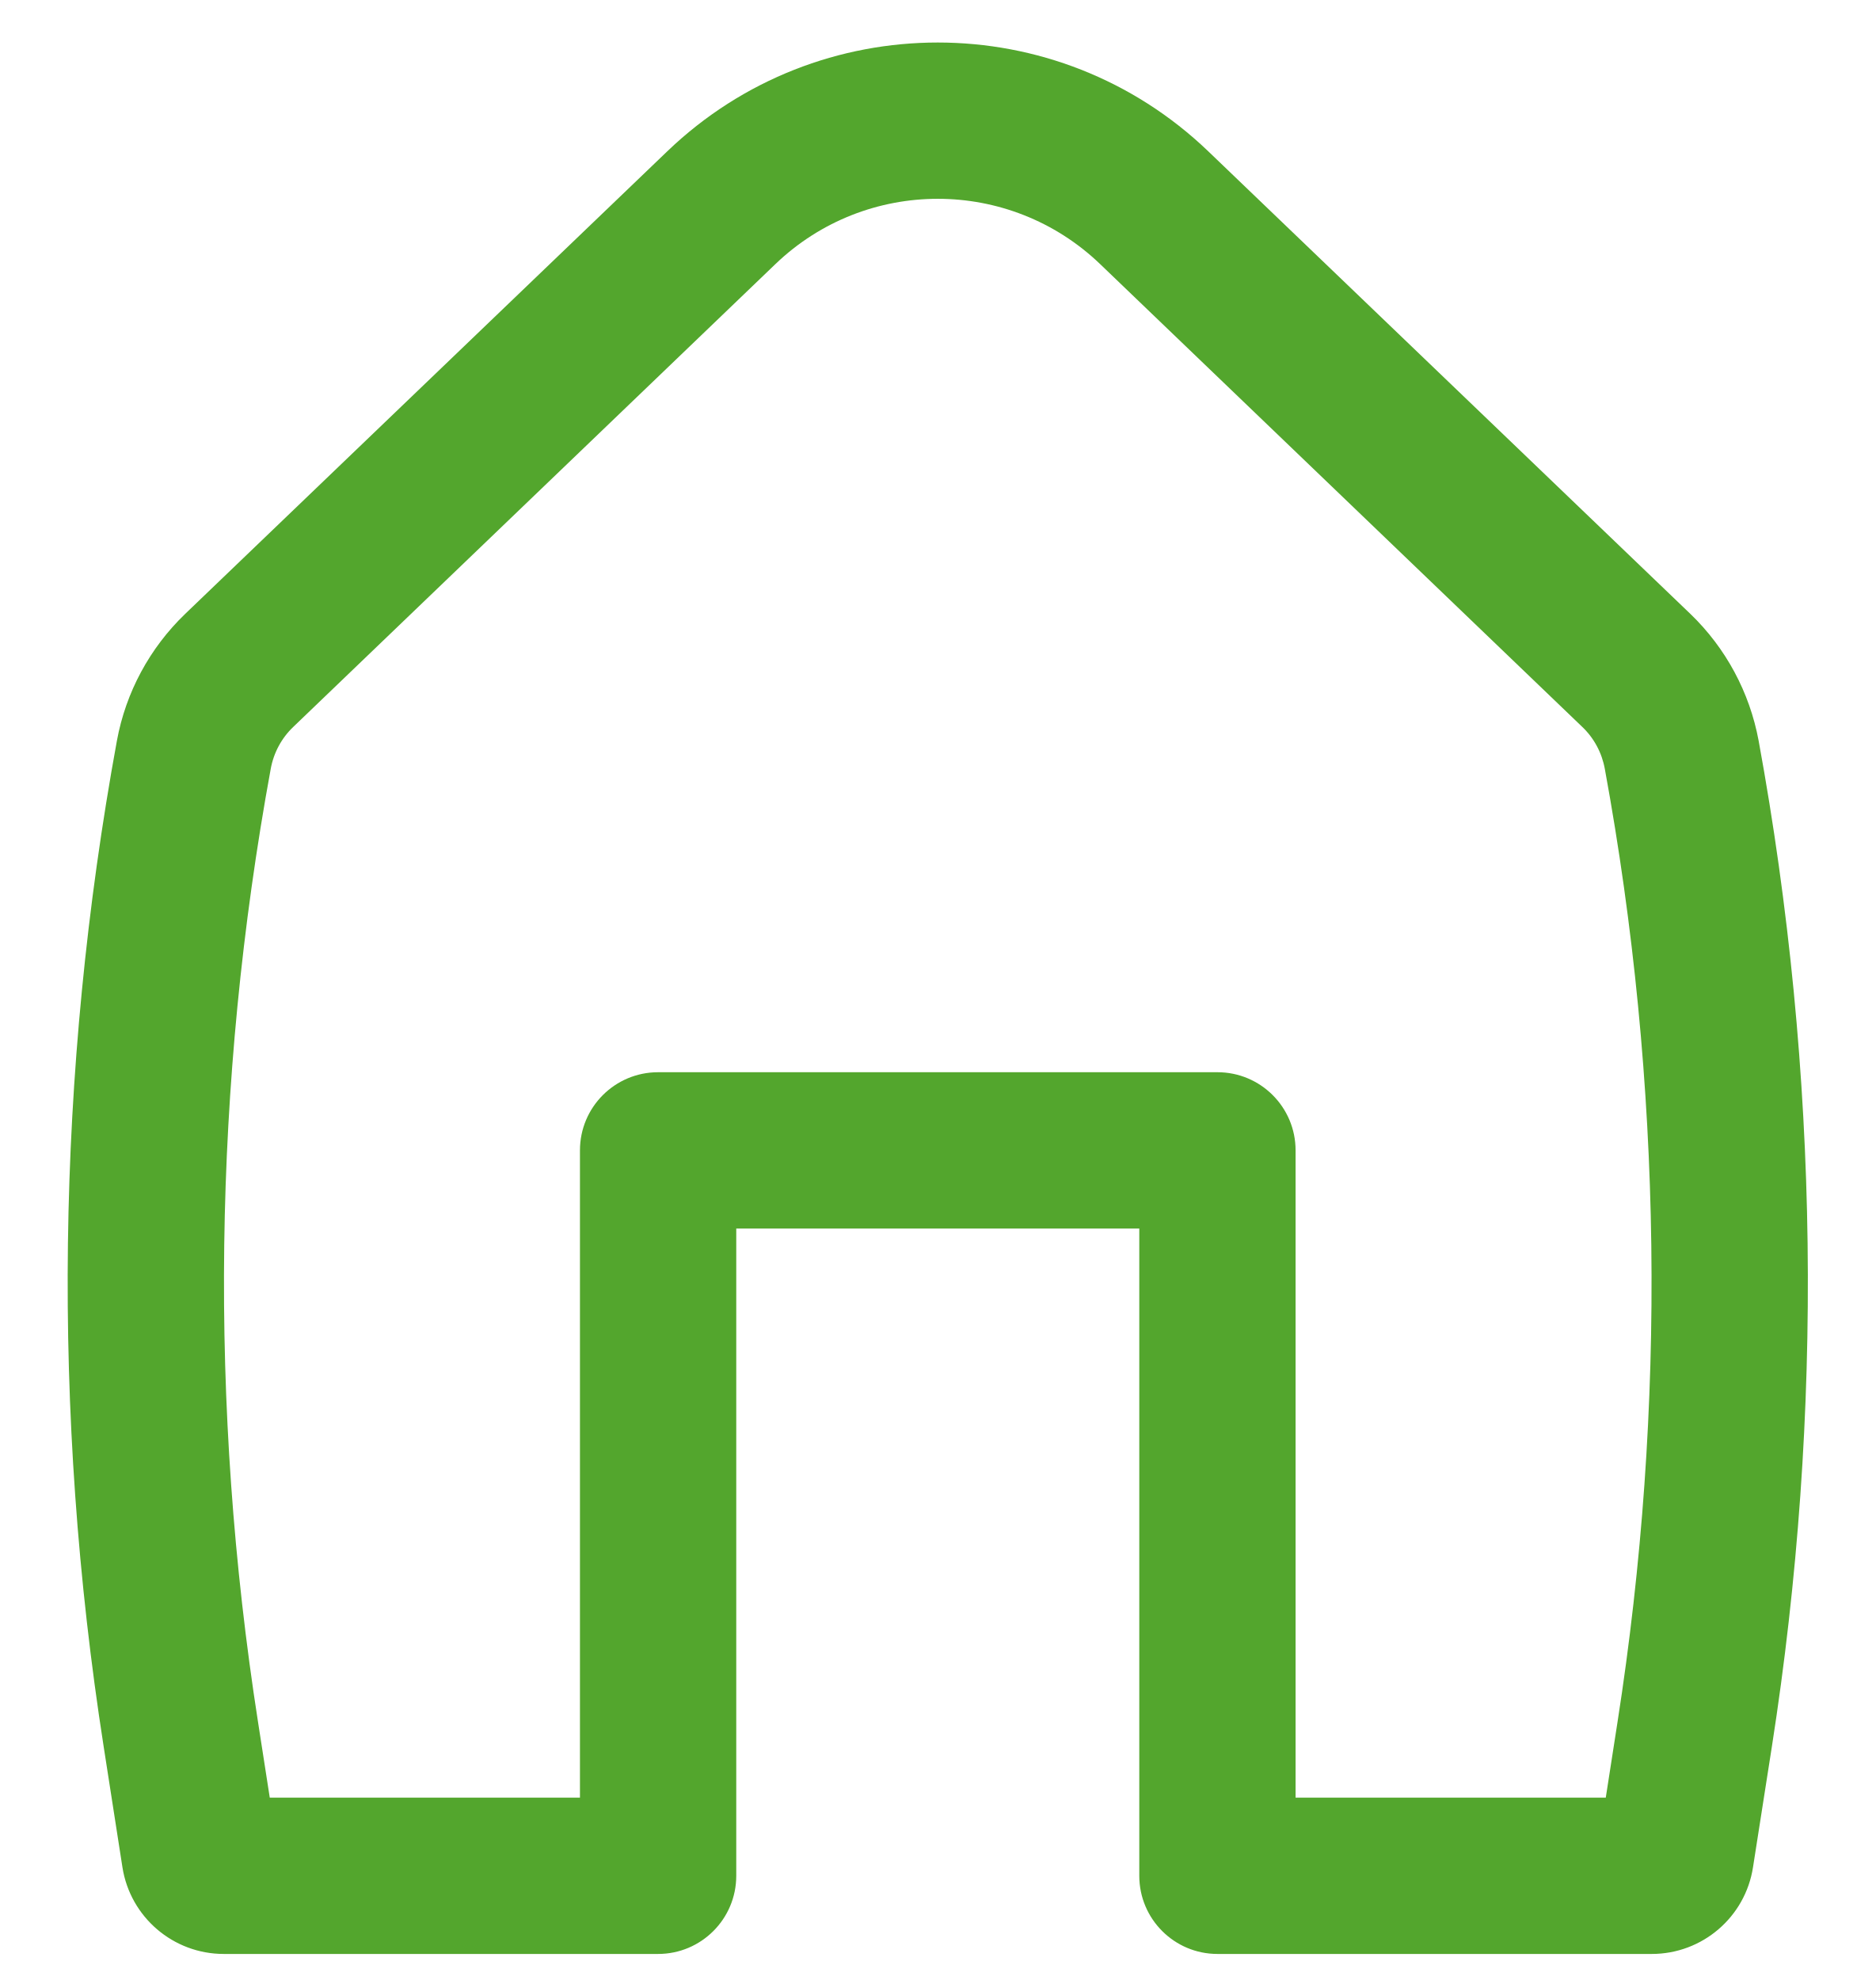
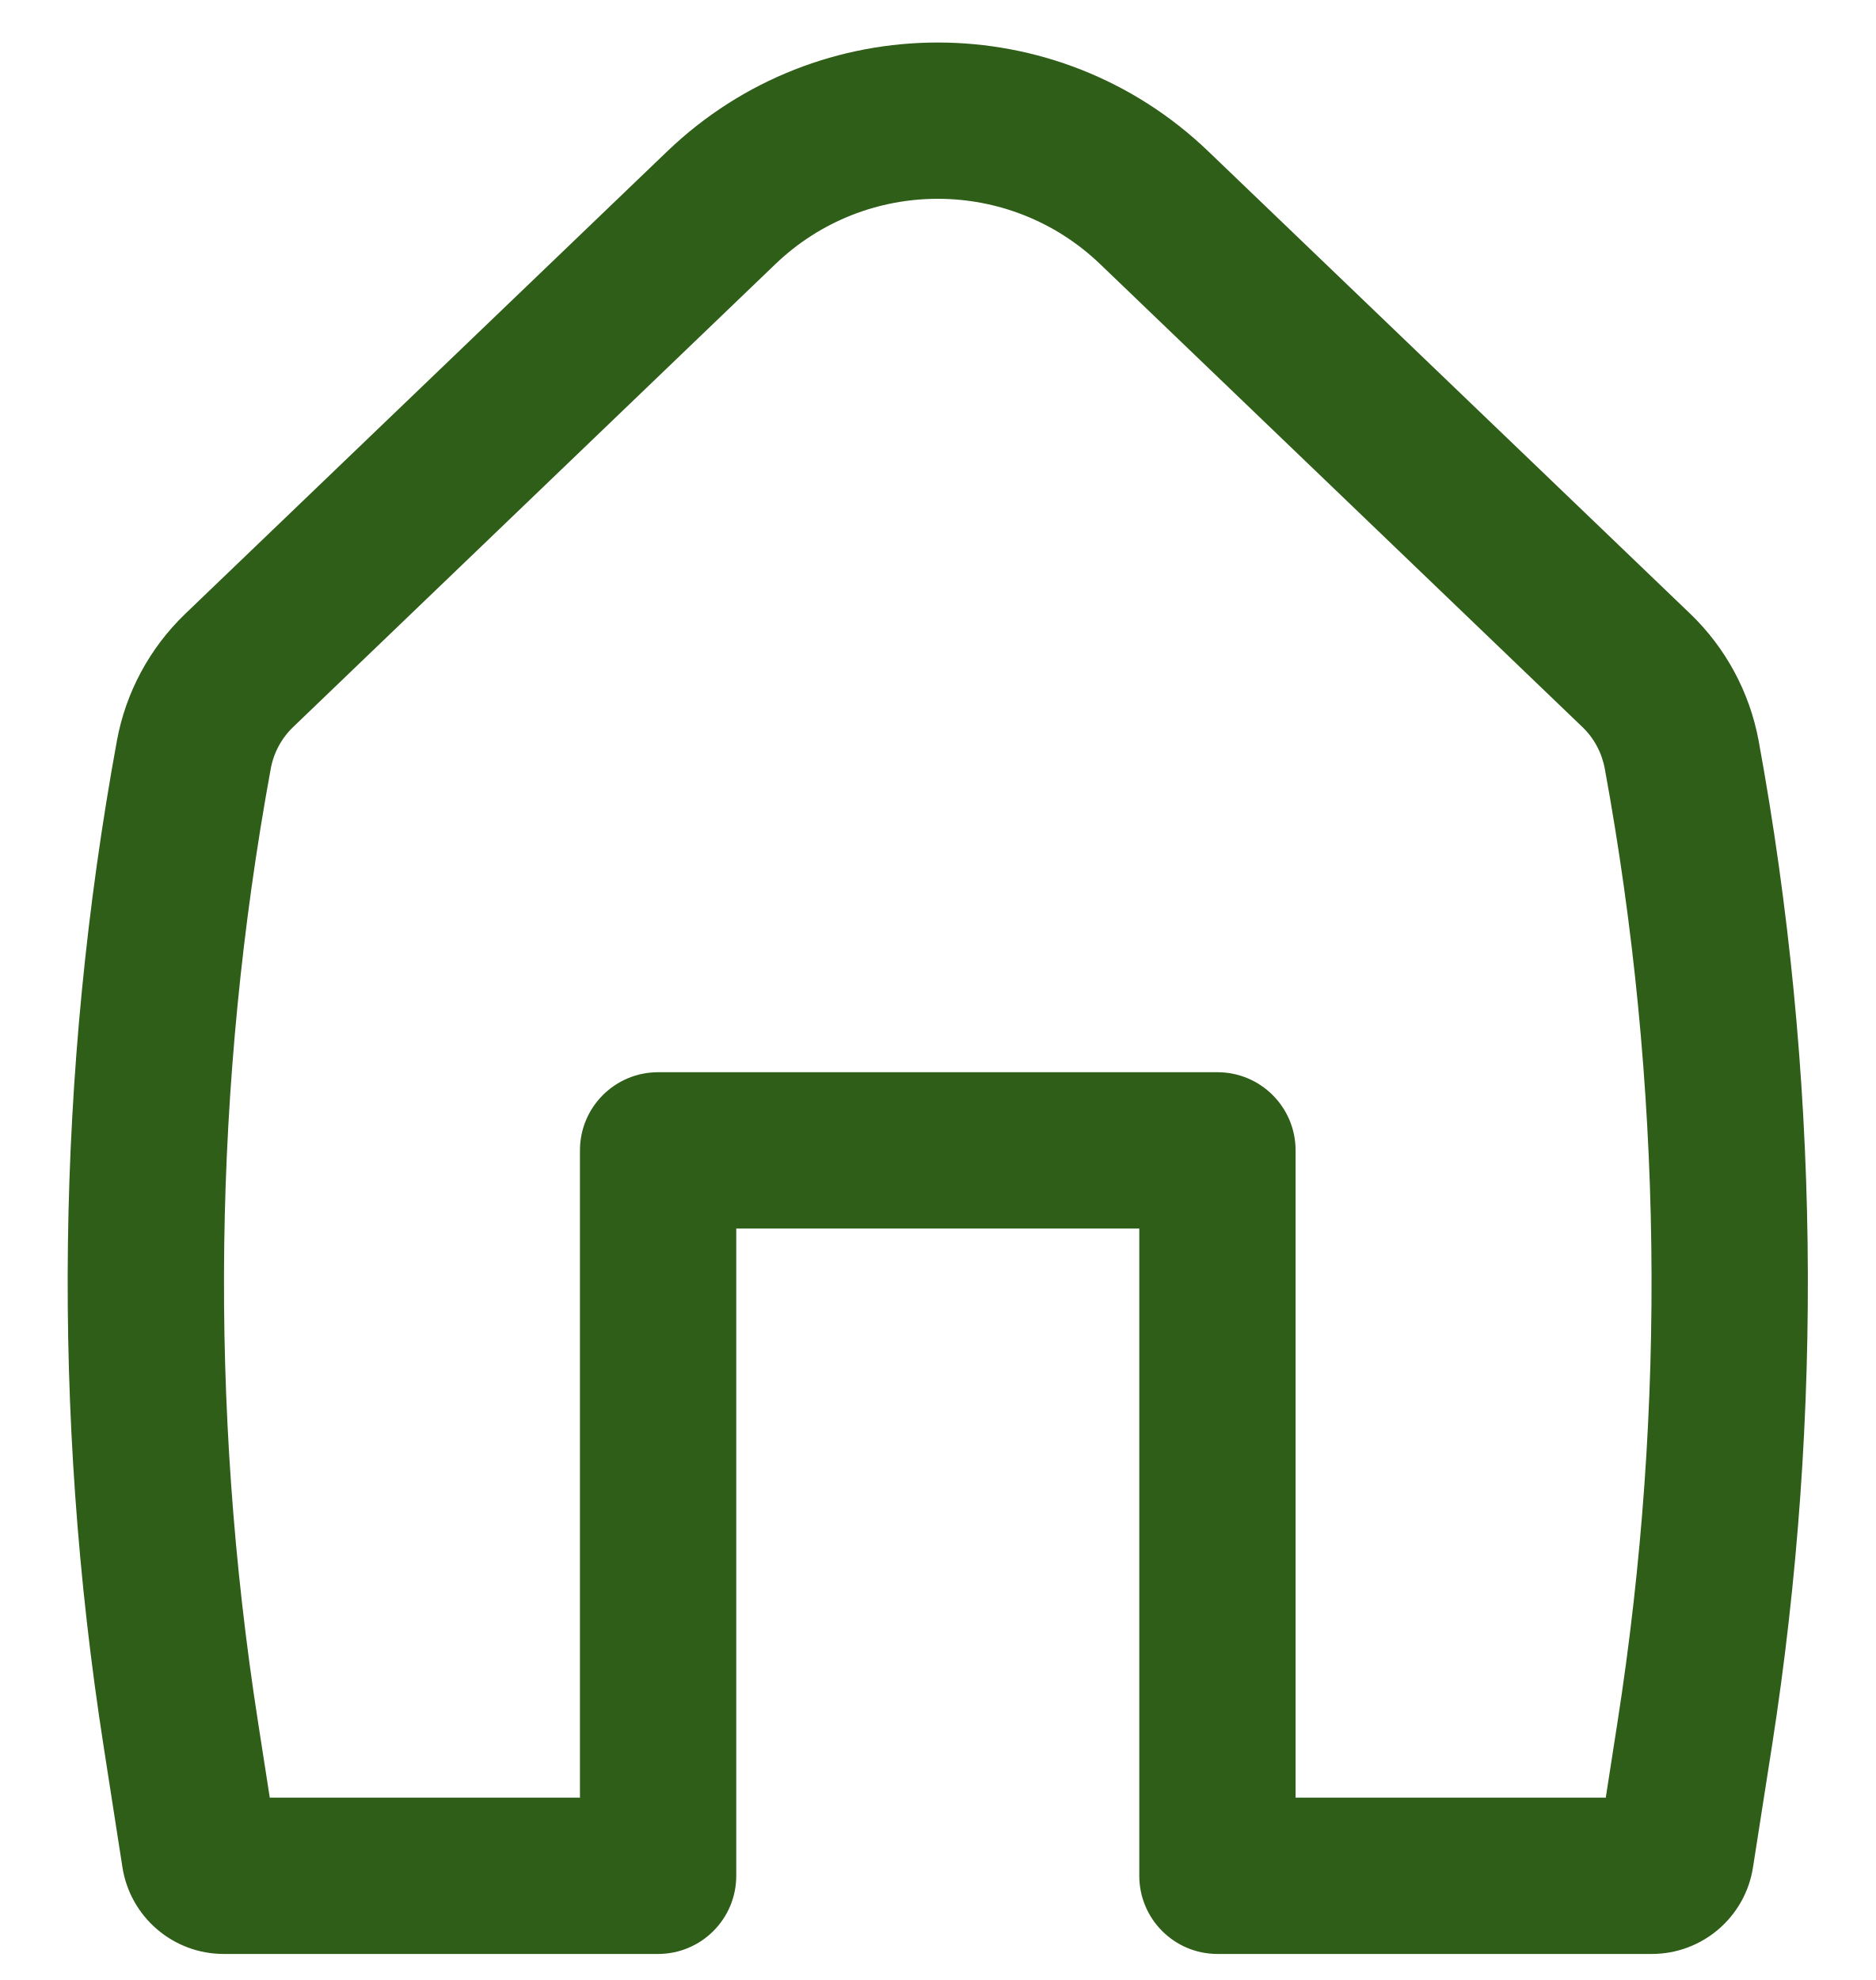
<svg xmlns="http://www.w3.org/2000/svg" width="18" height="19" viewBox="0 0 18 19" fill="none">
-   <path fill-rule="evenodd" clip-rule="evenodd" d="M10.558 2.534C9.687 1.699 8.313 1.699 7.442 2.534L2.816 6.974C2.702 7.082 2.626 7.224 2.598 7.379C2.044 10.4 2.003 13.494 2.477 16.529L2.589 17.25H5.566V11.039C5.566 10.624 5.902 10.289 6.316 10.289H11.684C12.098 10.289 12.434 10.624 12.434 11.039V17.25H15.411L15.523 16.529C15.997 13.494 15.956 10.4 15.402 7.379C15.374 7.224 15.298 7.082 15.184 6.974L10.558 2.534ZM6.404 1.452C7.855 0.06 10.145 0.06 11.596 1.452L16.223 5.891C16.563 6.218 16.792 6.644 16.878 7.108C17.462 10.296 17.505 13.559 17.005 16.761L16.824 17.918C16.75 18.397 16.337 18.75 15.853 18.75H11.684C11.27 18.75 10.934 18.414 10.934 18V11.789H7.066V18C7.066 18.414 6.73 18.75 6.316 18.75H2.147C1.663 18.75 1.25 18.397 1.175 17.918L0.995 16.761C0.495 13.559 0.538 10.296 1.122 7.108C1.207 6.644 1.437 6.218 1.777 5.891L6.404 1.452Z" fill="#53A62D" />
+   <path fill-rule="evenodd" clip-rule="evenodd" d="M10.558 2.534C9.687 1.699 8.313 1.699 7.442 2.534L2.816 6.974C2.702 7.082 2.626 7.224 2.598 7.379C2.044 10.4 2.003 13.494 2.477 16.529L2.589 17.25H5.566V11.039C5.566 10.624 5.902 10.289 6.316 10.289H11.684C12.098 10.289 12.434 10.624 12.434 11.039V17.25H15.411L15.523 16.529C15.997 13.494 15.956 10.4 15.402 7.379C15.374 7.224 15.298 7.082 15.184 6.974L10.558 2.534ZM6.404 1.452C7.855 0.06 10.145 0.06 11.596 1.452L16.223 5.891C16.563 6.218 16.792 6.644 16.878 7.108C17.462 10.296 17.505 13.559 17.005 16.761L16.824 17.918C16.75 18.397 16.337 18.75 15.853 18.75H11.684C11.27 18.75 10.934 18.414 10.934 18V11.789H7.066V18C7.066 18.414 6.73 18.75 6.316 18.75H2.147C1.663 18.75 1.25 18.397 1.175 17.918L0.995 16.761C0.495 13.559 0.538 10.296 1.122 7.108C1.207 6.644 1.437 6.218 1.777 5.891L6.404 1.452Z" fill="#2F5E19" />
</svg>
